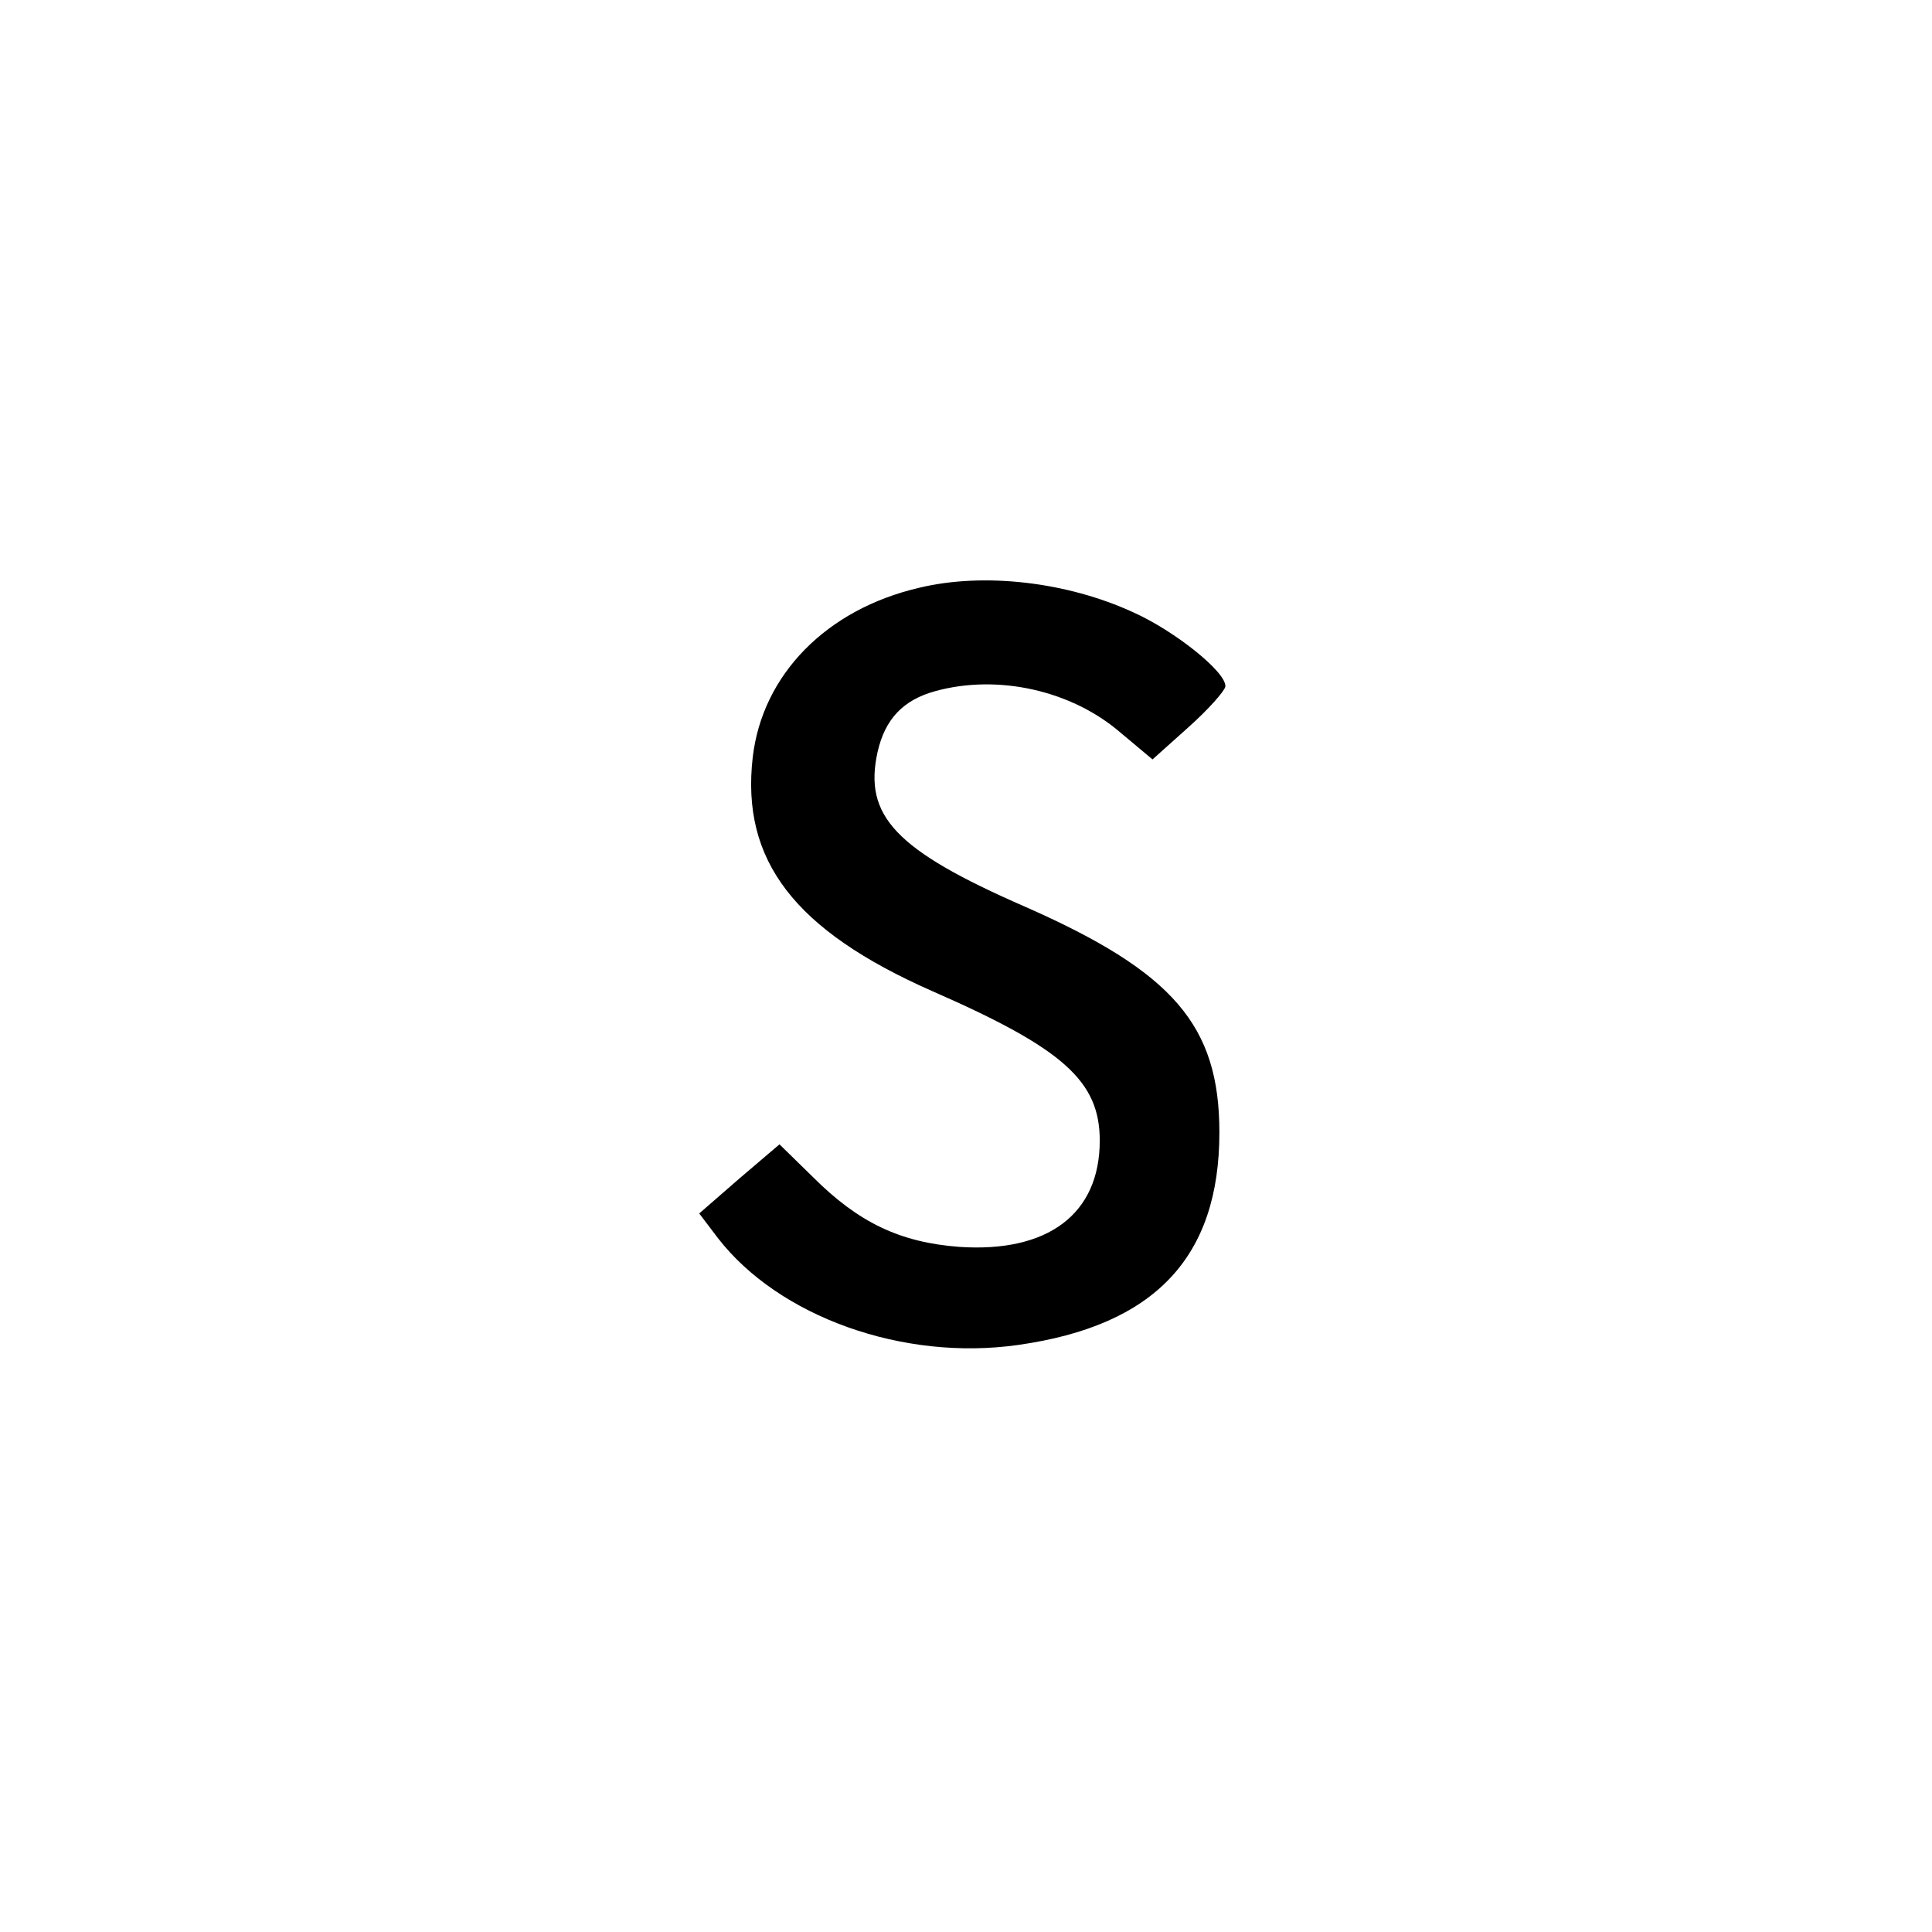
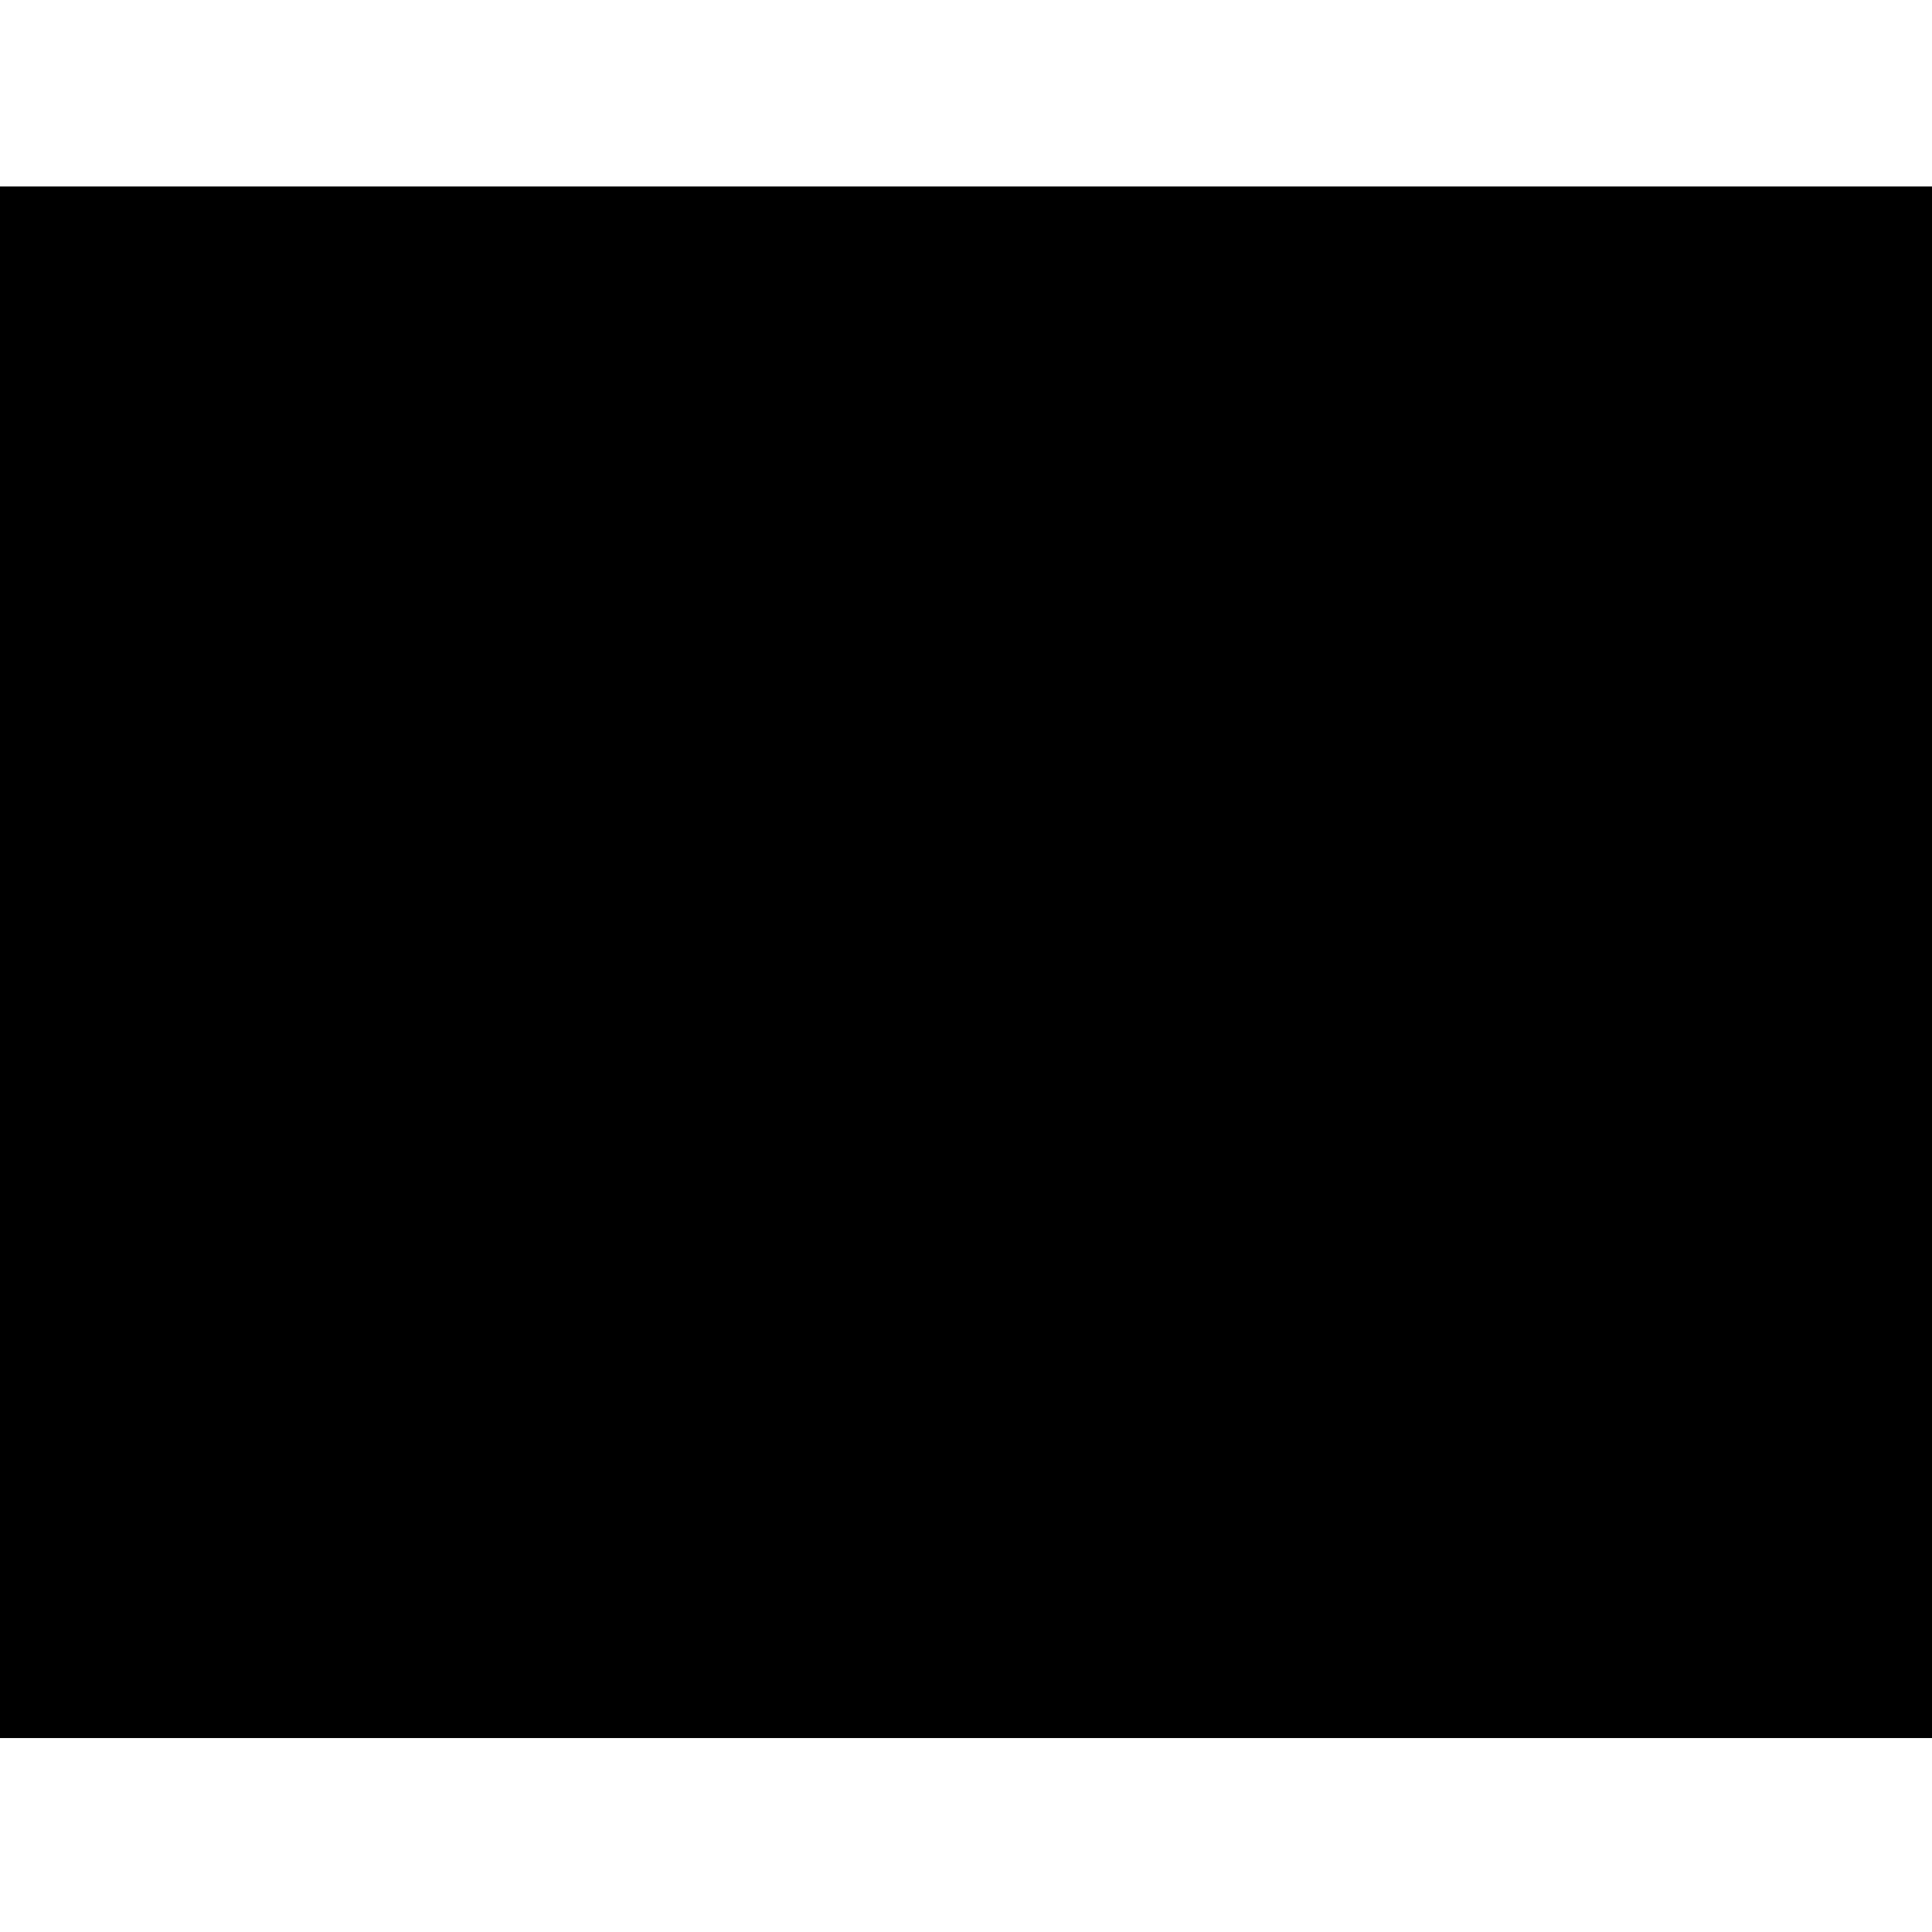
- <svg xmlns="http://www.w3.org/2000/svg" version="1.0" width="260pt" height="260pt" viewBox="0 0 260 260" preserveAspectRatio="xMidYMid meet">
-   <g transform="translate(0,260) scale(0.1,-0.1)" fill="#000000" stroke="none">
-     <path d="M1237 1809 c-125 -29 -211 -117 -224 -228 -16 -139 56 -233 242 -315 176 -77 225 -121 225 -201 0 -99 -70 -151 -189 -143 -80 6 -136 33 -197 94 l-45 44 -54 -46 -54 -47 25 -33 c82 -106 249 -166 404 -144 184 26 271 118 271 286 0 144 -62 216 -262 304 -174 76 -217 122 -198 208 10 44 34 70 78 82 84 23 183 1 249 -56 l43 -36 48 43 c27 24 49 49 50 55 2 19 -68 75 -124 100 -89 41 -201 54 -288 33z" />
+ <svg xmlns="http://www.w3.org/2000/svg" version="1.0" width="259pt" height="259pt" viewBox="0 0 259 259" preserveAspectRatio="xMidYMid meet">
+   <g transform="translate(0,259) scale(0.1,-0.1)" fill="#000000" stroke="none">
+     <path d="M0 1300 l0 -1040 1295 0 1295 0 0 1040 0 1040 -1295 0 -1295 0 0 -1040z" />
  </g>
</svg>
